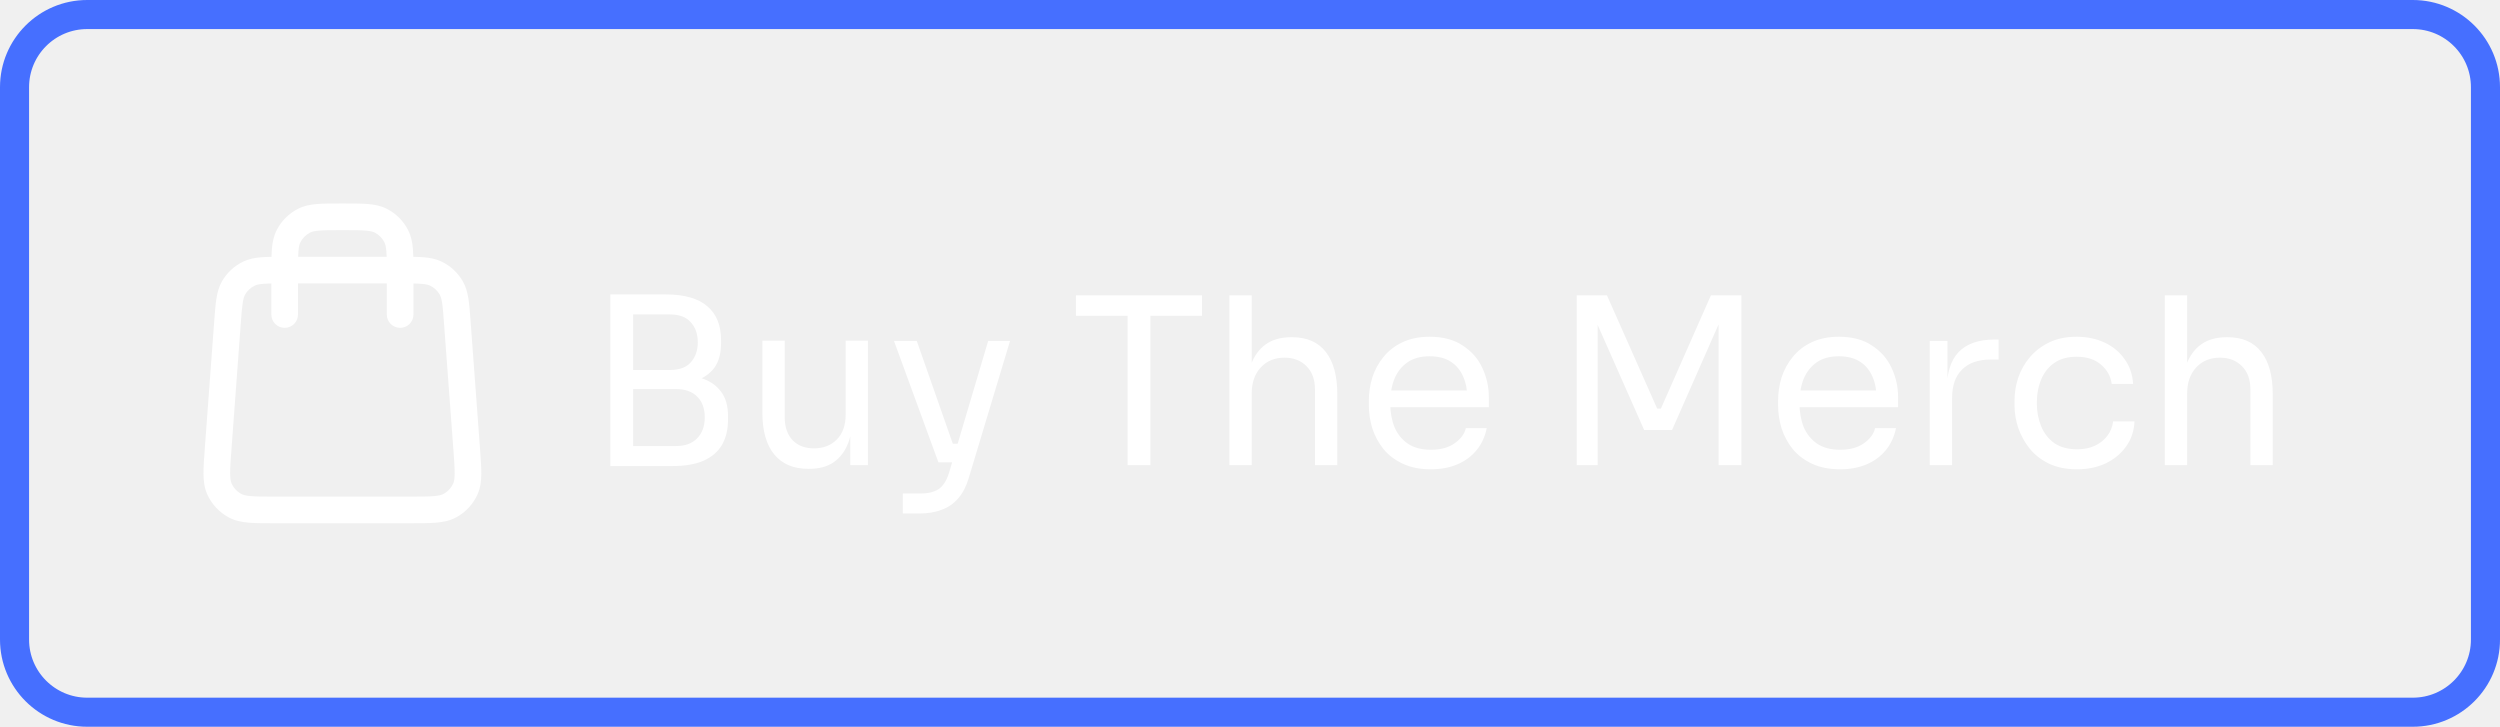
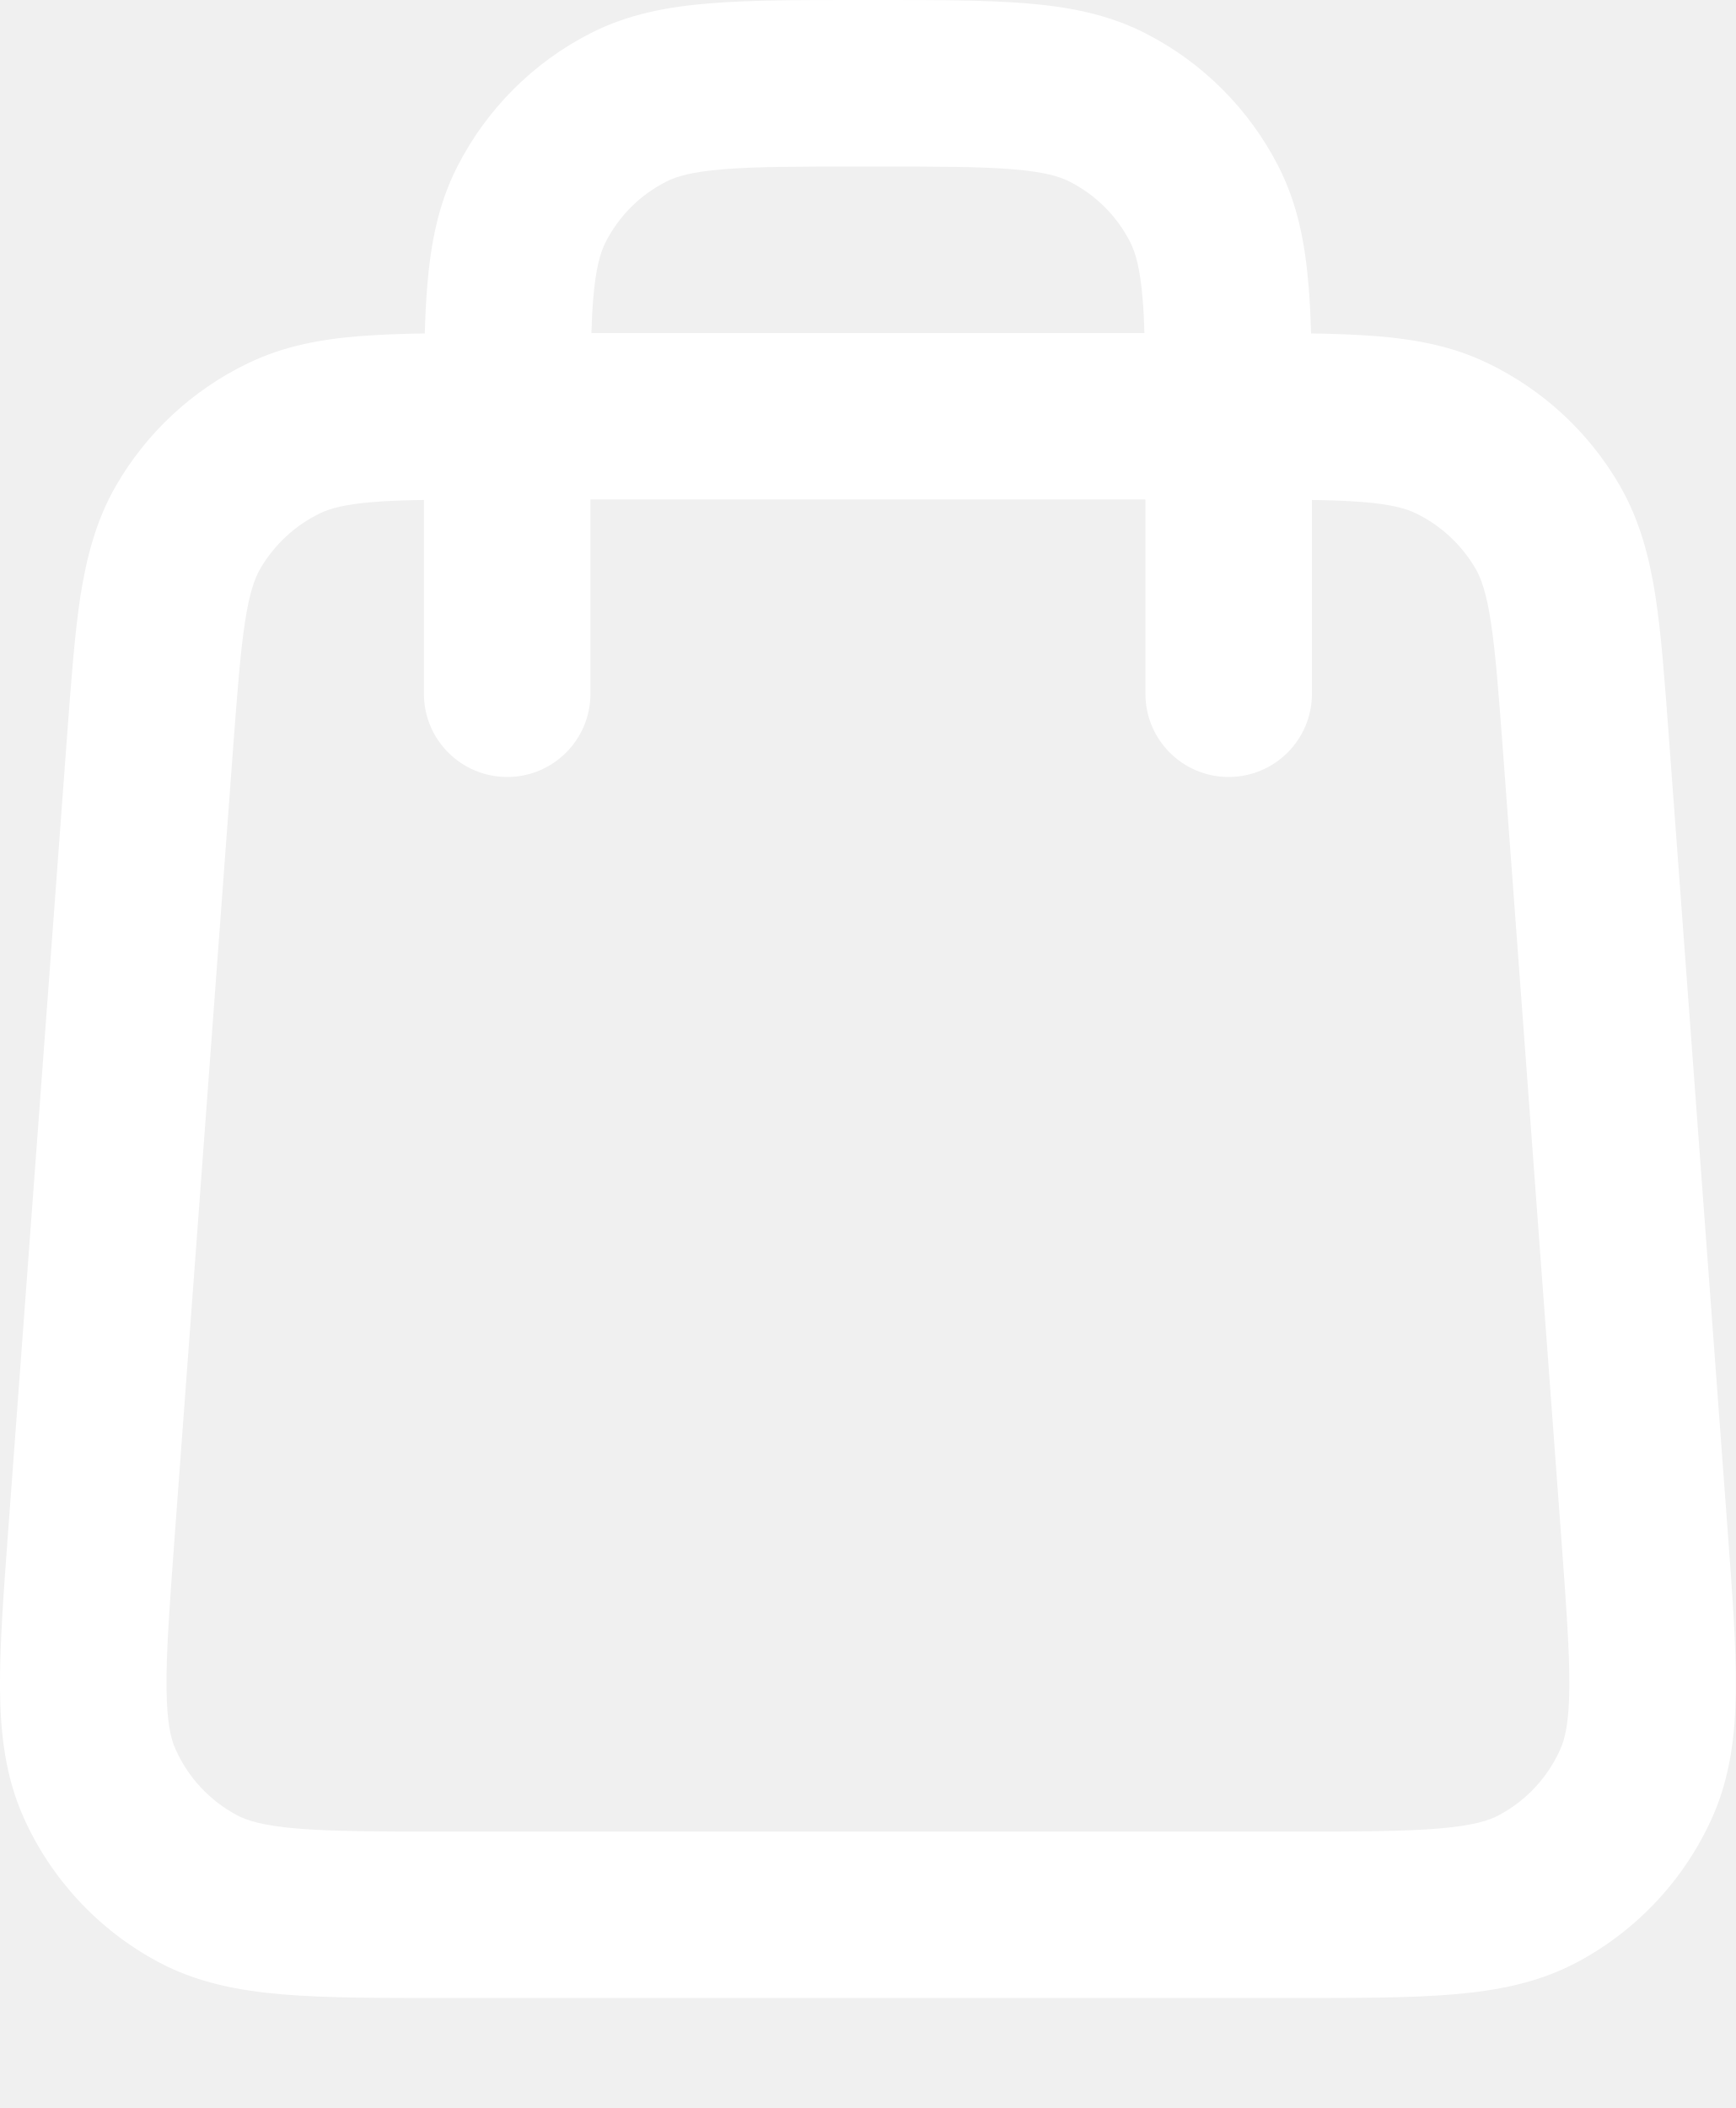
- <svg xmlns="http://www.w3.org/2000/svg" width="86" height="25" viewBox="0 0 86 25" fill="none">
-   <path d="M21.62 16.032V15.344H23.252C23.567 15.344 23.81 15.256 23.98 15.08C24.156 14.899 24.244 14.659 24.244 14.36C24.244 14.056 24.159 13.819 23.988 13.648C23.818 13.472 23.572 13.384 23.252 13.384H21.62V12.872H23.14C23.514 12.872 23.842 12.917 24.124 13.008C24.412 13.099 24.636 13.251 24.796 13.464C24.962 13.672 25.044 13.957 25.044 14.32V14.432C25.044 14.773 24.975 15.064 24.836 15.304C24.698 15.539 24.487 15.72 24.204 15.848C23.922 15.971 23.567 16.032 23.14 16.032H21.62ZM20.996 16.032V10.128H21.78V16.032H20.996ZM21.62 13.24V12.728H23.036C23.367 12.728 23.61 12.64 23.764 12.464C23.924 12.283 24.004 12.053 24.004 11.776C24.004 11.493 23.924 11.264 23.764 11.088C23.61 10.907 23.367 10.816 23.036 10.816H21.62V10.128H22.9C23.54 10.128 24.018 10.264 24.332 10.536C24.647 10.803 24.804 11.189 24.804 11.696V11.808C24.804 12.165 24.724 12.451 24.564 12.664C24.404 12.872 24.18 13.021 23.892 13.112C23.61 13.197 23.279 13.24 22.9 13.24H21.62ZM27.802 16.128C27.295 16.128 26.906 15.963 26.634 15.632C26.362 15.301 26.226 14.824 26.226 14.2V11.72H26.994V14.352C26.994 14.688 27.085 14.952 27.266 15.144C27.447 15.331 27.693 15.424 28.002 15.424C28.322 15.424 28.583 15.323 28.786 15.12C28.989 14.912 29.09 14.629 29.09 14.272V11.72H29.858V16H29.25V14.168H29.346C29.346 14.589 29.29 14.947 29.178 15.24C29.066 15.528 28.898 15.749 28.674 15.904C28.455 16.053 28.175 16.128 27.834 16.128H27.802ZM31.057 17.664V16.976H31.673C31.855 16.976 32.007 16.952 32.129 16.904C32.257 16.861 32.361 16.787 32.441 16.68C32.527 16.573 32.596 16.432 32.649 16.256L33.993 11.728H34.745L33.321 16.456C33.236 16.739 33.116 16.968 32.961 17.144C32.807 17.325 32.617 17.456 32.393 17.536C32.175 17.621 31.919 17.664 31.625 17.664H31.057ZM32.361 15.904V15.264H33.289V15.904H32.361ZM32.281 15.904L30.753 11.728H31.537L33.001 15.904H32.281ZM38.789 16V10.704H39.573V16H38.789ZM37.013 10.864V10.16H41.349V10.864H37.013ZM42.291 16V10.16H43.059V13.648H42.867C42.867 13.227 42.92 12.864 43.027 12.56C43.139 12.251 43.309 12.013 43.539 11.848C43.768 11.683 44.061 11.6 44.419 11.6H44.451C44.963 11.6 45.349 11.771 45.611 12.112C45.872 12.448 46.003 12.931 46.003 13.56V16H45.235V13.4C45.235 13.053 45.136 12.784 44.939 12.592C44.747 12.4 44.496 12.304 44.187 12.304C43.845 12.304 43.571 12.419 43.363 12.648C43.16 12.872 43.059 13.168 43.059 13.536V16H42.291ZM49.224 16.144C48.85 16.144 48.528 16.08 48.256 15.952C47.984 15.824 47.763 15.656 47.592 15.448C47.421 15.235 47.293 14.997 47.208 14.736C47.128 14.475 47.088 14.208 47.088 13.936V13.792C47.088 13.515 47.128 13.245 47.208 12.984C47.293 12.723 47.421 12.488 47.592 12.28C47.763 12.067 47.978 11.899 48.24 11.776C48.507 11.648 48.819 11.584 49.176 11.584C49.64 11.584 50.021 11.685 50.32 11.888C50.624 12.085 50.848 12.341 50.992 12.656C51.141 12.971 51.216 13.307 51.216 13.664V14.008H47.424V13.432H50.656L50.48 13.744C50.48 13.44 50.432 13.179 50.336 12.96C50.24 12.736 50.096 12.563 49.904 12.44C49.712 12.317 49.469 12.256 49.176 12.256C48.872 12.256 48.618 12.325 48.416 12.464C48.218 12.603 48.069 12.792 47.968 13.032C47.872 13.272 47.824 13.549 47.824 13.864C47.824 14.168 47.872 14.443 47.968 14.688C48.069 14.928 48.224 15.12 48.432 15.264C48.64 15.403 48.904 15.472 49.224 15.472C49.56 15.472 49.832 15.397 50.04 15.248C50.253 15.099 50.381 14.925 50.424 14.728H51.144C51.085 15.021 50.968 15.275 50.792 15.488C50.616 15.701 50.395 15.864 50.128 15.976C49.861 16.088 49.56 16.144 49.224 16.144ZM54.239 16V10.16H55.279L57.007 14.056H57.135L58.855 10.16H59.903V16H59.119V11.016L59.175 11.032L57.519 14.792H56.559L54.895 11.032L54.959 11.016V16H54.239ZM63.302 16.144C62.929 16.144 62.606 16.08 62.334 15.952C62.062 15.824 61.841 15.656 61.67 15.448C61.499 15.235 61.371 14.997 61.286 14.736C61.206 14.475 61.166 14.208 61.166 13.936V13.792C61.166 13.515 61.206 13.245 61.286 12.984C61.371 12.723 61.499 12.488 61.67 12.28C61.841 12.067 62.057 11.899 62.318 11.776C62.585 11.648 62.897 11.584 63.254 11.584C63.718 11.584 64.099 11.685 64.398 11.888C64.702 12.085 64.926 12.341 65.07 12.656C65.219 12.971 65.294 13.307 65.294 13.664V14.008H61.502V13.432H64.734L64.558 13.744C64.558 13.44 64.51 13.179 64.414 12.96C64.318 12.736 64.174 12.563 63.982 12.44C63.79 12.317 63.547 12.256 63.254 12.256C62.95 12.256 62.697 12.325 62.494 12.464C62.297 12.603 62.147 12.792 62.046 13.032C61.95 13.272 61.902 13.549 61.902 13.864C61.902 14.168 61.95 14.443 62.046 14.688C62.147 14.928 62.302 15.12 62.51 15.264C62.718 15.403 62.982 15.472 63.302 15.472C63.638 15.472 63.91 15.397 64.118 15.248C64.331 15.099 64.459 14.925 64.502 14.728H65.222C65.163 15.021 65.046 15.275 64.87 15.488C64.694 15.701 64.473 15.864 64.206 15.976C63.939 16.088 63.638 16.144 63.302 16.144ZM66.384 16V11.728H66.992V13.488H66.96C66.96 12.864 67.096 12.408 67.368 12.12C67.646 11.827 68.059 11.68 68.608 11.68H68.752V12.368H68.48C68.054 12.368 67.726 12.483 67.496 12.712C67.267 12.936 67.152 13.261 67.152 13.688V16H66.384ZM71.451 16.144C71.083 16.144 70.763 16.08 70.491 15.952C70.224 15.824 70.003 15.653 69.827 15.44C69.651 15.221 69.517 14.981 69.427 14.72C69.341 14.459 69.299 14.197 69.299 13.936V13.792C69.299 13.52 69.341 13.253 69.427 12.992C69.517 12.731 69.651 12.496 69.827 12.288C70.008 12.075 70.232 11.904 70.499 11.776C70.766 11.648 71.078 11.584 71.435 11.584C71.792 11.584 72.112 11.651 72.395 11.784C72.683 11.917 72.912 12.107 73.083 12.352C73.259 12.592 73.358 12.877 73.379 13.208H72.643C72.606 12.941 72.483 12.72 72.275 12.544C72.067 12.363 71.787 12.272 71.435 12.272C71.131 12.272 70.877 12.341 70.675 12.48C70.472 12.619 70.32 12.808 70.219 13.048C70.118 13.288 70.067 13.56 70.067 13.864C70.067 14.157 70.118 14.427 70.219 14.672C70.32 14.912 70.472 15.104 70.675 15.248C70.883 15.387 71.141 15.456 71.451 15.456C71.691 15.456 71.899 15.413 72.075 15.328C72.251 15.243 72.392 15.128 72.499 14.984C72.606 14.84 72.669 14.677 72.691 14.496H73.427C73.411 14.832 73.312 15.123 73.131 15.368C72.955 15.613 72.72 15.805 72.427 15.944C72.139 16.077 71.814 16.144 71.451 16.144ZM74.47 16V10.16H75.238V13.648H75.046C75.046 13.227 75.1 12.864 75.206 12.56C75.318 12.251 75.489 12.013 75.718 11.848C75.948 11.683 76.241 11.6 76.598 11.6H76.63C77.142 11.6 77.529 11.771 77.79 12.112C78.052 12.448 78.182 12.931 78.182 13.56V16H77.414V13.4C77.414 13.053 77.316 12.784 77.118 12.592C76.926 12.4 76.676 12.304 76.366 12.304C76.025 12.304 75.75 12.419 75.542 12.648C75.34 12.872 75.238 13.168 75.238 13.536V16H74.47Z" fill="white" />
-   <path fill-rule="evenodd" clip-rule="evenodd" d="M11.729 7H11.828C12.154 7 12.427 7 12.649 7.018C12.881 7.037 13.099 7.078 13.306 7.183C13.622 7.344 13.879 7.601 14.04 7.918C14.145 8.124 14.186 8.342 14.205 8.574C14.211 8.654 14.216 8.742 14.218 8.835C14.347 8.837 14.464 8.842 14.57 8.85C14.789 8.867 14.995 8.905 15.193 9C15.497 9.147 15.75 9.382 15.919 9.674C16.029 9.864 16.081 10.067 16.115 10.285C16.147 10.492 16.166 10.747 16.188 11.051L16.512 15.427C16.538 15.775 16.559 16.065 16.557 16.302C16.555 16.549 16.527 16.781 16.428 17.004C16.276 17.344 16.017 17.623 15.689 17.799C15.475 17.915 15.244 17.959 14.999 17.98C14.763 18 14.472 18 14.123 18H9.434C9.085 18 8.795 18 8.558 17.98C8.313 17.959 8.083 17.915 7.868 17.799C7.541 17.623 7.281 17.344 7.129 17.004C7.03 16.781 7.003 16.549 7 16.302C6.998 16.065 7.019 15.775 7.045 15.427L7.369 11.051C7.392 10.747 7.411 10.492 7.443 10.285C7.476 10.067 7.529 9.864 7.638 9.674C7.807 9.382 8.06 9.147 8.365 9C8.562 8.905 8.768 8.867 8.988 8.85C9.093 8.842 9.21 8.837 9.339 8.835C9.342 8.742 9.346 8.654 9.352 8.574C9.371 8.342 9.412 8.124 9.517 7.918C9.678 7.601 9.936 7.344 10.252 7.183C10.458 7.078 10.676 7.037 10.908 7.018C11.131 7 11.403 7 11.729 7ZM9.334 9.752V10.819C9.334 11.073 9.539 11.278 9.793 11.278C10.046 11.278 10.251 11.073 10.251 10.819V9.75H13.306V10.819C13.306 11.073 13.512 11.278 13.765 11.278C14.018 11.278 14.223 11.073 14.223 10.819V9.752C14.329 9.754 14.419 9.757 14.497 9.764C14.661 9.777 14.741 9.8 14.795 9.826C14.933 9.892 15.048 9.999 15.125 10.132C15.155 10.184 15.184 10.262 15.209 10.424C15.235 10.592 15.251 10.81 15.275 11.137L15.597 15.476C15.624 15.848 15.642 16.099 15.64 16.293C15.639 16.482 15.617 16.572 15.591 16.631C15.522 16.785 15.404 16.912 15.255 16.992C15.198 17.023 15.11 17.051 14.922 17.067C14.729 17.083 14.477 17.083 14.103 17.083H9.454C9.08 17.083 8.828 17.083 8.635 17.067C8.447 17.051 8.359 17.023 8.302 16.992C8.153 16.912 8.035 16.785 7.967 16.631C7.94 16.572 7.919 16.482 7.917 16.293C7.915 16.099 7.933 15.848 7.961 15.476L8.282 11.137C8.306 10.81 8.323 10.592 8.349 10.424C8.374 10.262 8.403 10.184 8.432 10.132C8.509 9.999 8.624 9.892 8.763 9.826C8.817 9.8 8.896 9.777 9.06 9.764C9.139 9.757 9.228 9.754 9.334 9.752ZM13.301 8.833H10.256C10.258 8.765 10.261 8.704 10.266 8.648C10.28 8.473 10.306 8.389 10.334 8.334C10.407 8.19 10.524 8.073 10.668 8C10.723 7.972 10.807 7.946 10.983 7.932C11.163 7.917 11.398 7.917 11.748 7.917H11.809C12.159 7.917 12.394 7.917 12.575 7.932C12.75 7.946 12.834 7.972 12.889 8C13.033 8.073 13.15 8.19 13.223 8.334C13.251 8.389 13.277 8.473 13.291 8.648C13.296 8.704 13.299 8.765 13.301 8.833Z" fill="white" />
-   <rect x="0.5" y="0.5" width="85" height="24" rx="2.5" stroke="#466FFF" />
+ <svg xmlns="http://www.w3.org/2000/svg" width="14" height="17" viewBox="0 0 14 17" fill="none">
+   <path fill-rule="evenodd" clip-rule="evenodd" d="M6.928 3.59874e-07H7.072C7.55 -9.19113e-06 7.949 -1.70878e-05 8.275 0.027C8.615 0.054 8.935 0.114 9.237 0.268C9.7 0.504 10.076 0.881 10.312 1.344C10.466 1.646 10.526 1.965 10.554 2.305C10.564 2.423 10.57 2.551 10.574 2.689C10.763 2.692 10.934 2.698 11.088 2.71C11.41 2.735 11.712 2.79 12.001 2.93C12.447 3.145 12.818 3.489 13.065 3.918C13.225 4.196 13.303 4.493 13.352 4.811C13.399 5.116 13.426 5.489 13.459 5.934L13.934 12.345C13.972 12.855 14.003 13.279 14 13.626C13.996 13.987 13.956 14.328 13.811 14.654C13.589 15.152 13.208 15.562 12.728 15.82C12.414 15.989 12.077 16.054 11.717 16.084C11.371 16.113 10.946 16.113 10.434 16.113H3.566C3.054 16.113 2.629 16.113 2.283 16.084C1.923 16.054 1.586 15.989 1.272 15.82C0.792 15.562 0.411 15.152 0.189 14.654C0.044 14.328 0.004 13.987 0 13.626C-0.003 13.279 0.028 12.855 0.066 12.345L0.541 5.934C0.574 5.489 0.602 5.116 0.648 4.811C0.698 4.493 0.775 4.196 0.935 3.918C1.182 3.489 1.553 3.145 1.999 2.93C2.288 2.79 2.59 2.735 2.911 2.71C3.066 2.698 3.237 2.692 3.426 2.689C3.43 2.551 3.436 2.423 3.446 2.305C3.474 1.965 3.534 1.646 3.688 1.344C3.924 0.881 4.3 0.504 4.763 0.268C5.065 0.114 5.385 0.054 5.725 0.027C6.051 -1.70878e-05 6.45 -9.19113e-06 6.928 3.59874e-07ZM3.419 4.032V5.595C3.419 5.966 3.72 6.266 4.091 6.266C4.461 6.266 4.762 5.966 4.762 5.595V4.028H9.238V5.595C9.238 5.966 9.539 6.266 9.909 6.266C10.28 6.266 10.581 5.966 10.581 5.595V4.032C10.736 4.034 10.867 4.039 10.983 4.048C11.222 4.067 11.339 4.101 11.418 4.139C11.621 4.237 11.789 4.394 11.902 4.588C11.945 4.664 11.988 4.778 12.024 5.016C12.062 5.262 12.086 5.581 12.122 6.06L12.593 12.415C12.633 12.961 12.66 13.329 12.657 13.613C12.654 13.89 12.623 14.021 12.584 14.107C12.483 14.334 12.31 14.52 12.092 14.637C12.009 14.682 11.88 14.723 11.605 14.746C11.322 14.77 10.953 14.771 10.405 14.771H3.595C3.047 14.771 2.678 14.77 2.395 14.746C2.12 14.723 1.991 14.682 1.908 14.637C1.69 14.52 1.517 14.334 1.416 14.107C1.377 14.021 1.346 13.89 1.343 13.613C1.34 13.329 1.367 12.961 1.407 12.415L1.878 6.06C1.914 5.581 1.938 5.262 1.976 5.016C2.012 4.778 2.055 4.664 2.098 4.588C2.211 4.394 2.379 4.237 2.582 4.139C2.661 4.101 2.778 4.067 3.017 4.048C3.133 4.039 3.264 4.034 3.419 4.032ZM9.23 2.686H4.77C4.773 2.586 4.777 2.497 4.784 2.415C4.805 2.158 4.843 2.035 4.884 1.954C4.991 1.743 5.162 1.572 5.373 1.465C5.454 1.423 5.577 1.386 5.834 1.365C6.099 1.343 6.443 1.343 6.955 1.343H7.045C7.557 1.343 7.901 1.343 8.166 1.365C8.423 1.386 8.546 1.423 8.627 1.465C8.838 1.572 9.009 1.743 9.116 1.954C9.157 2.035 9.195 2.158 9.216 2.415C9.223 2.497 9.227 2.586 9.23 2.686Z" fill="white" />
</svg>
